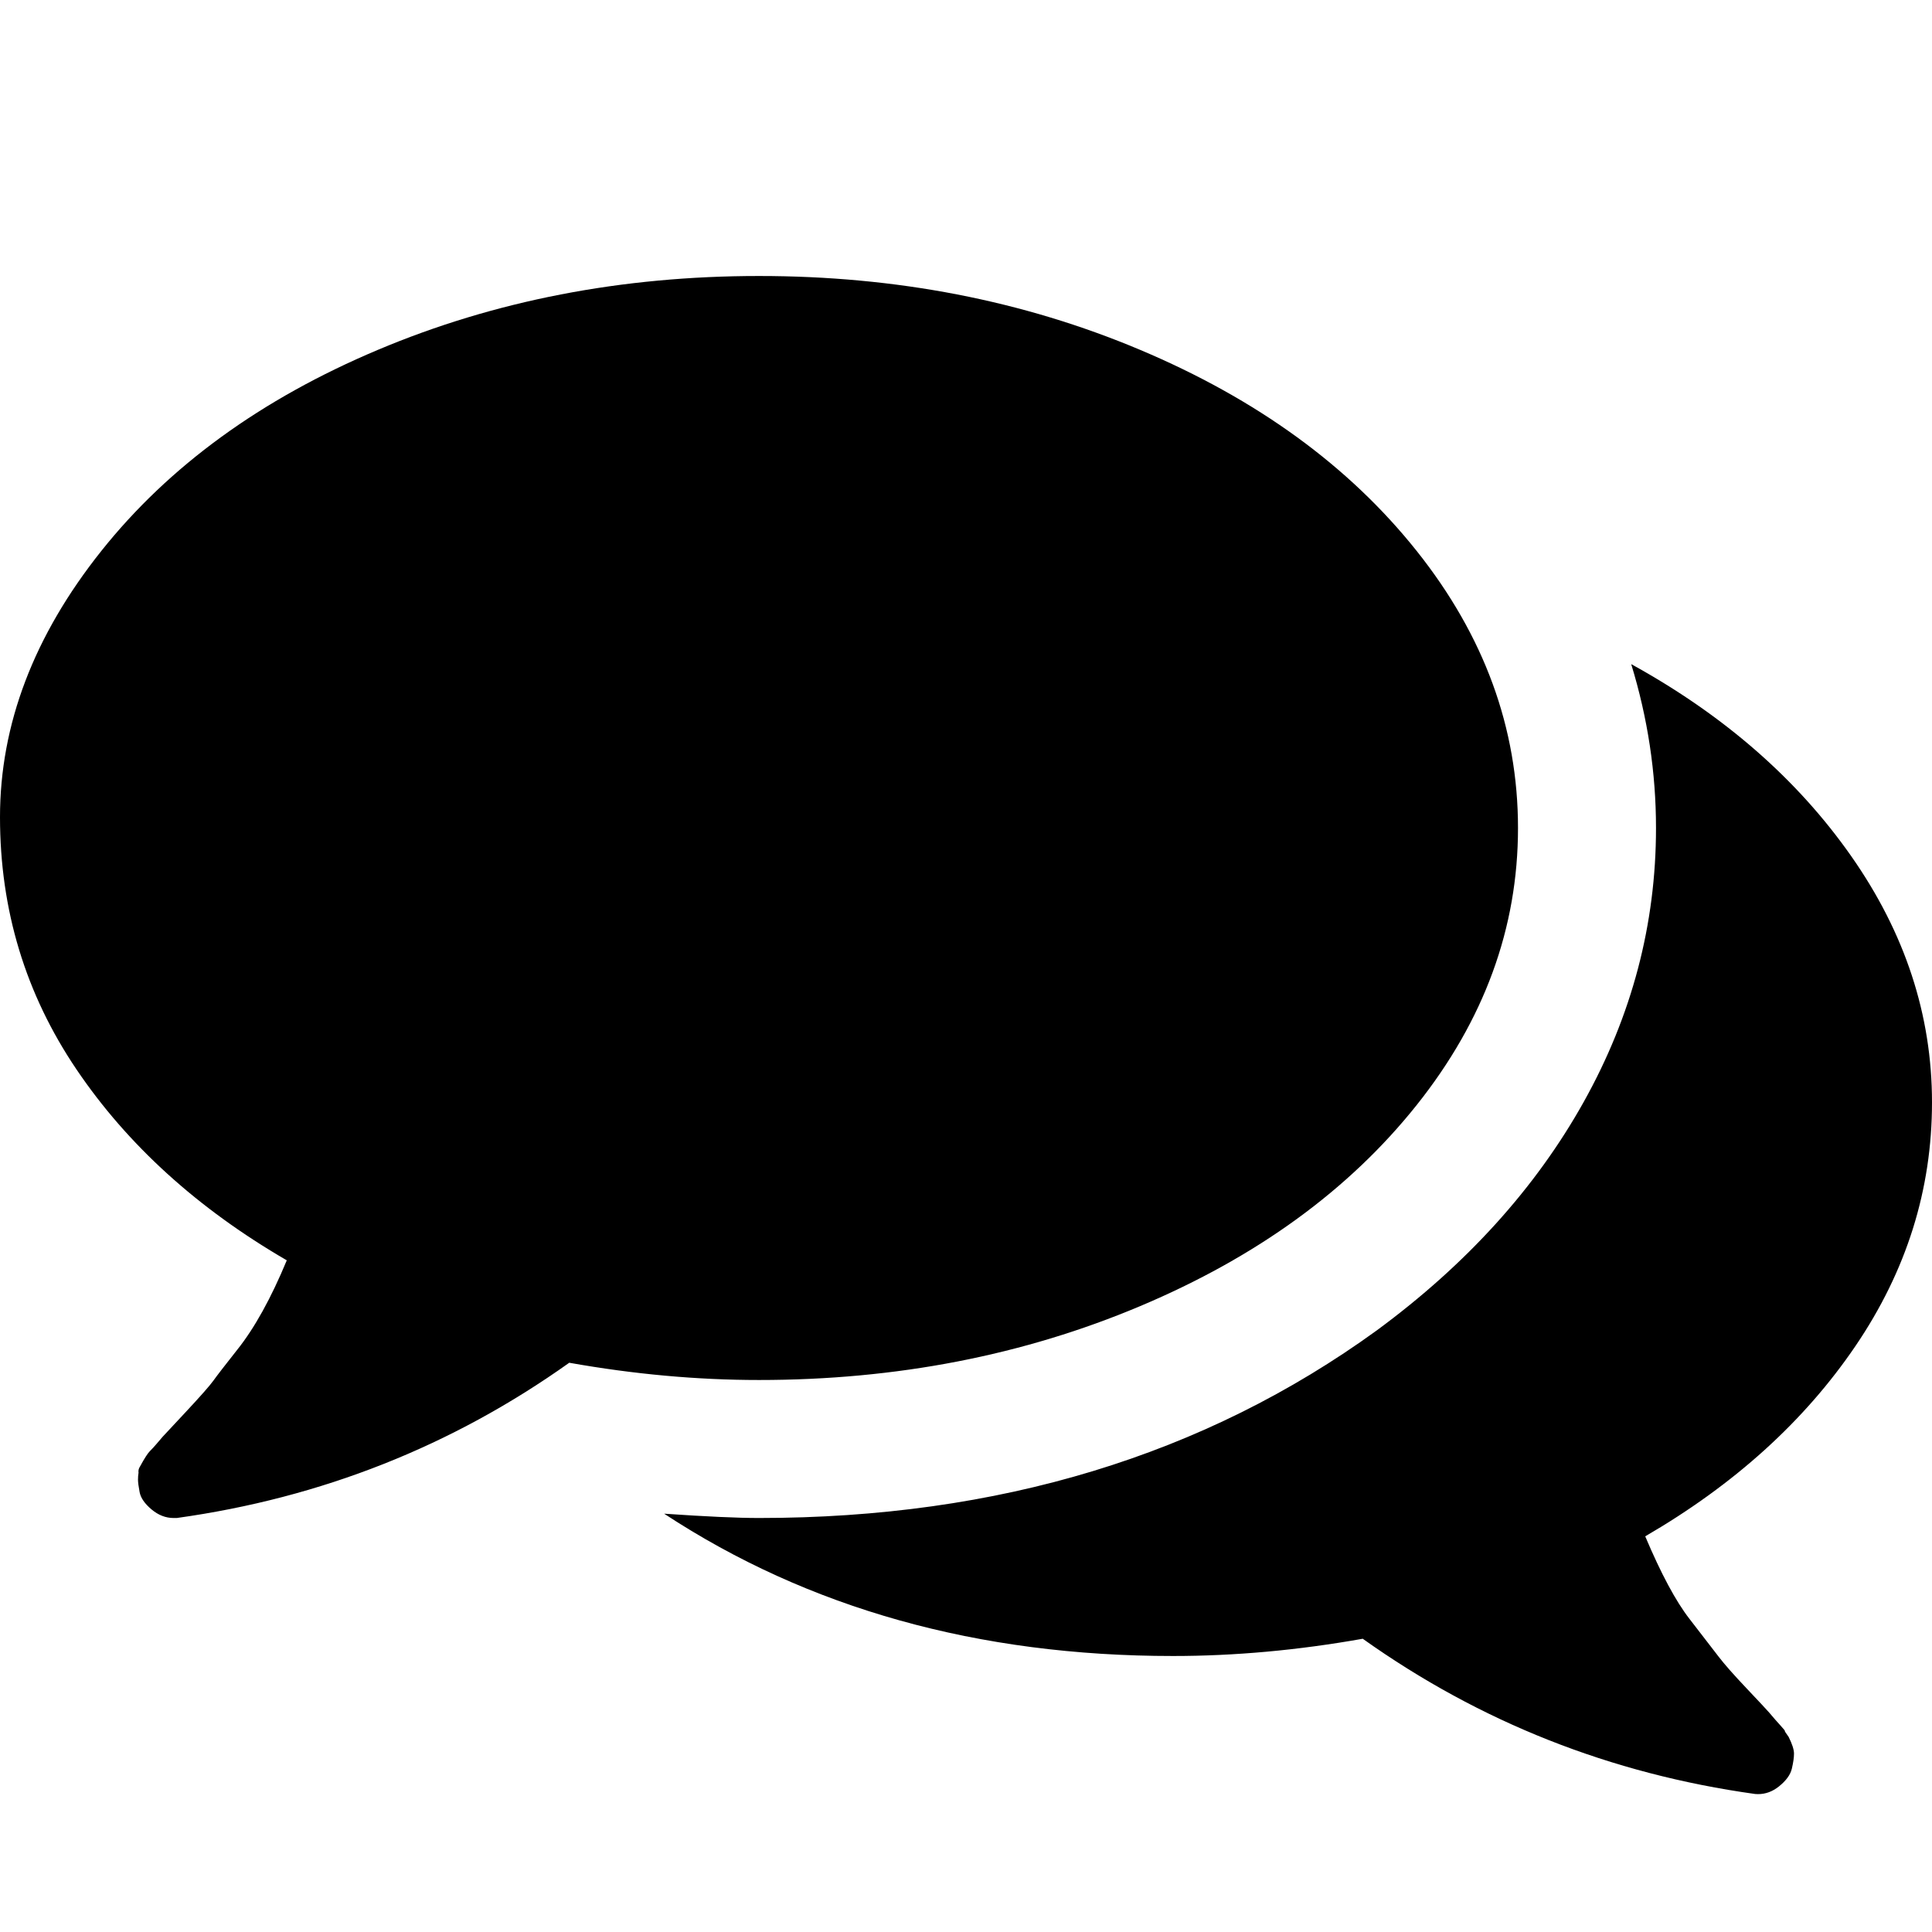
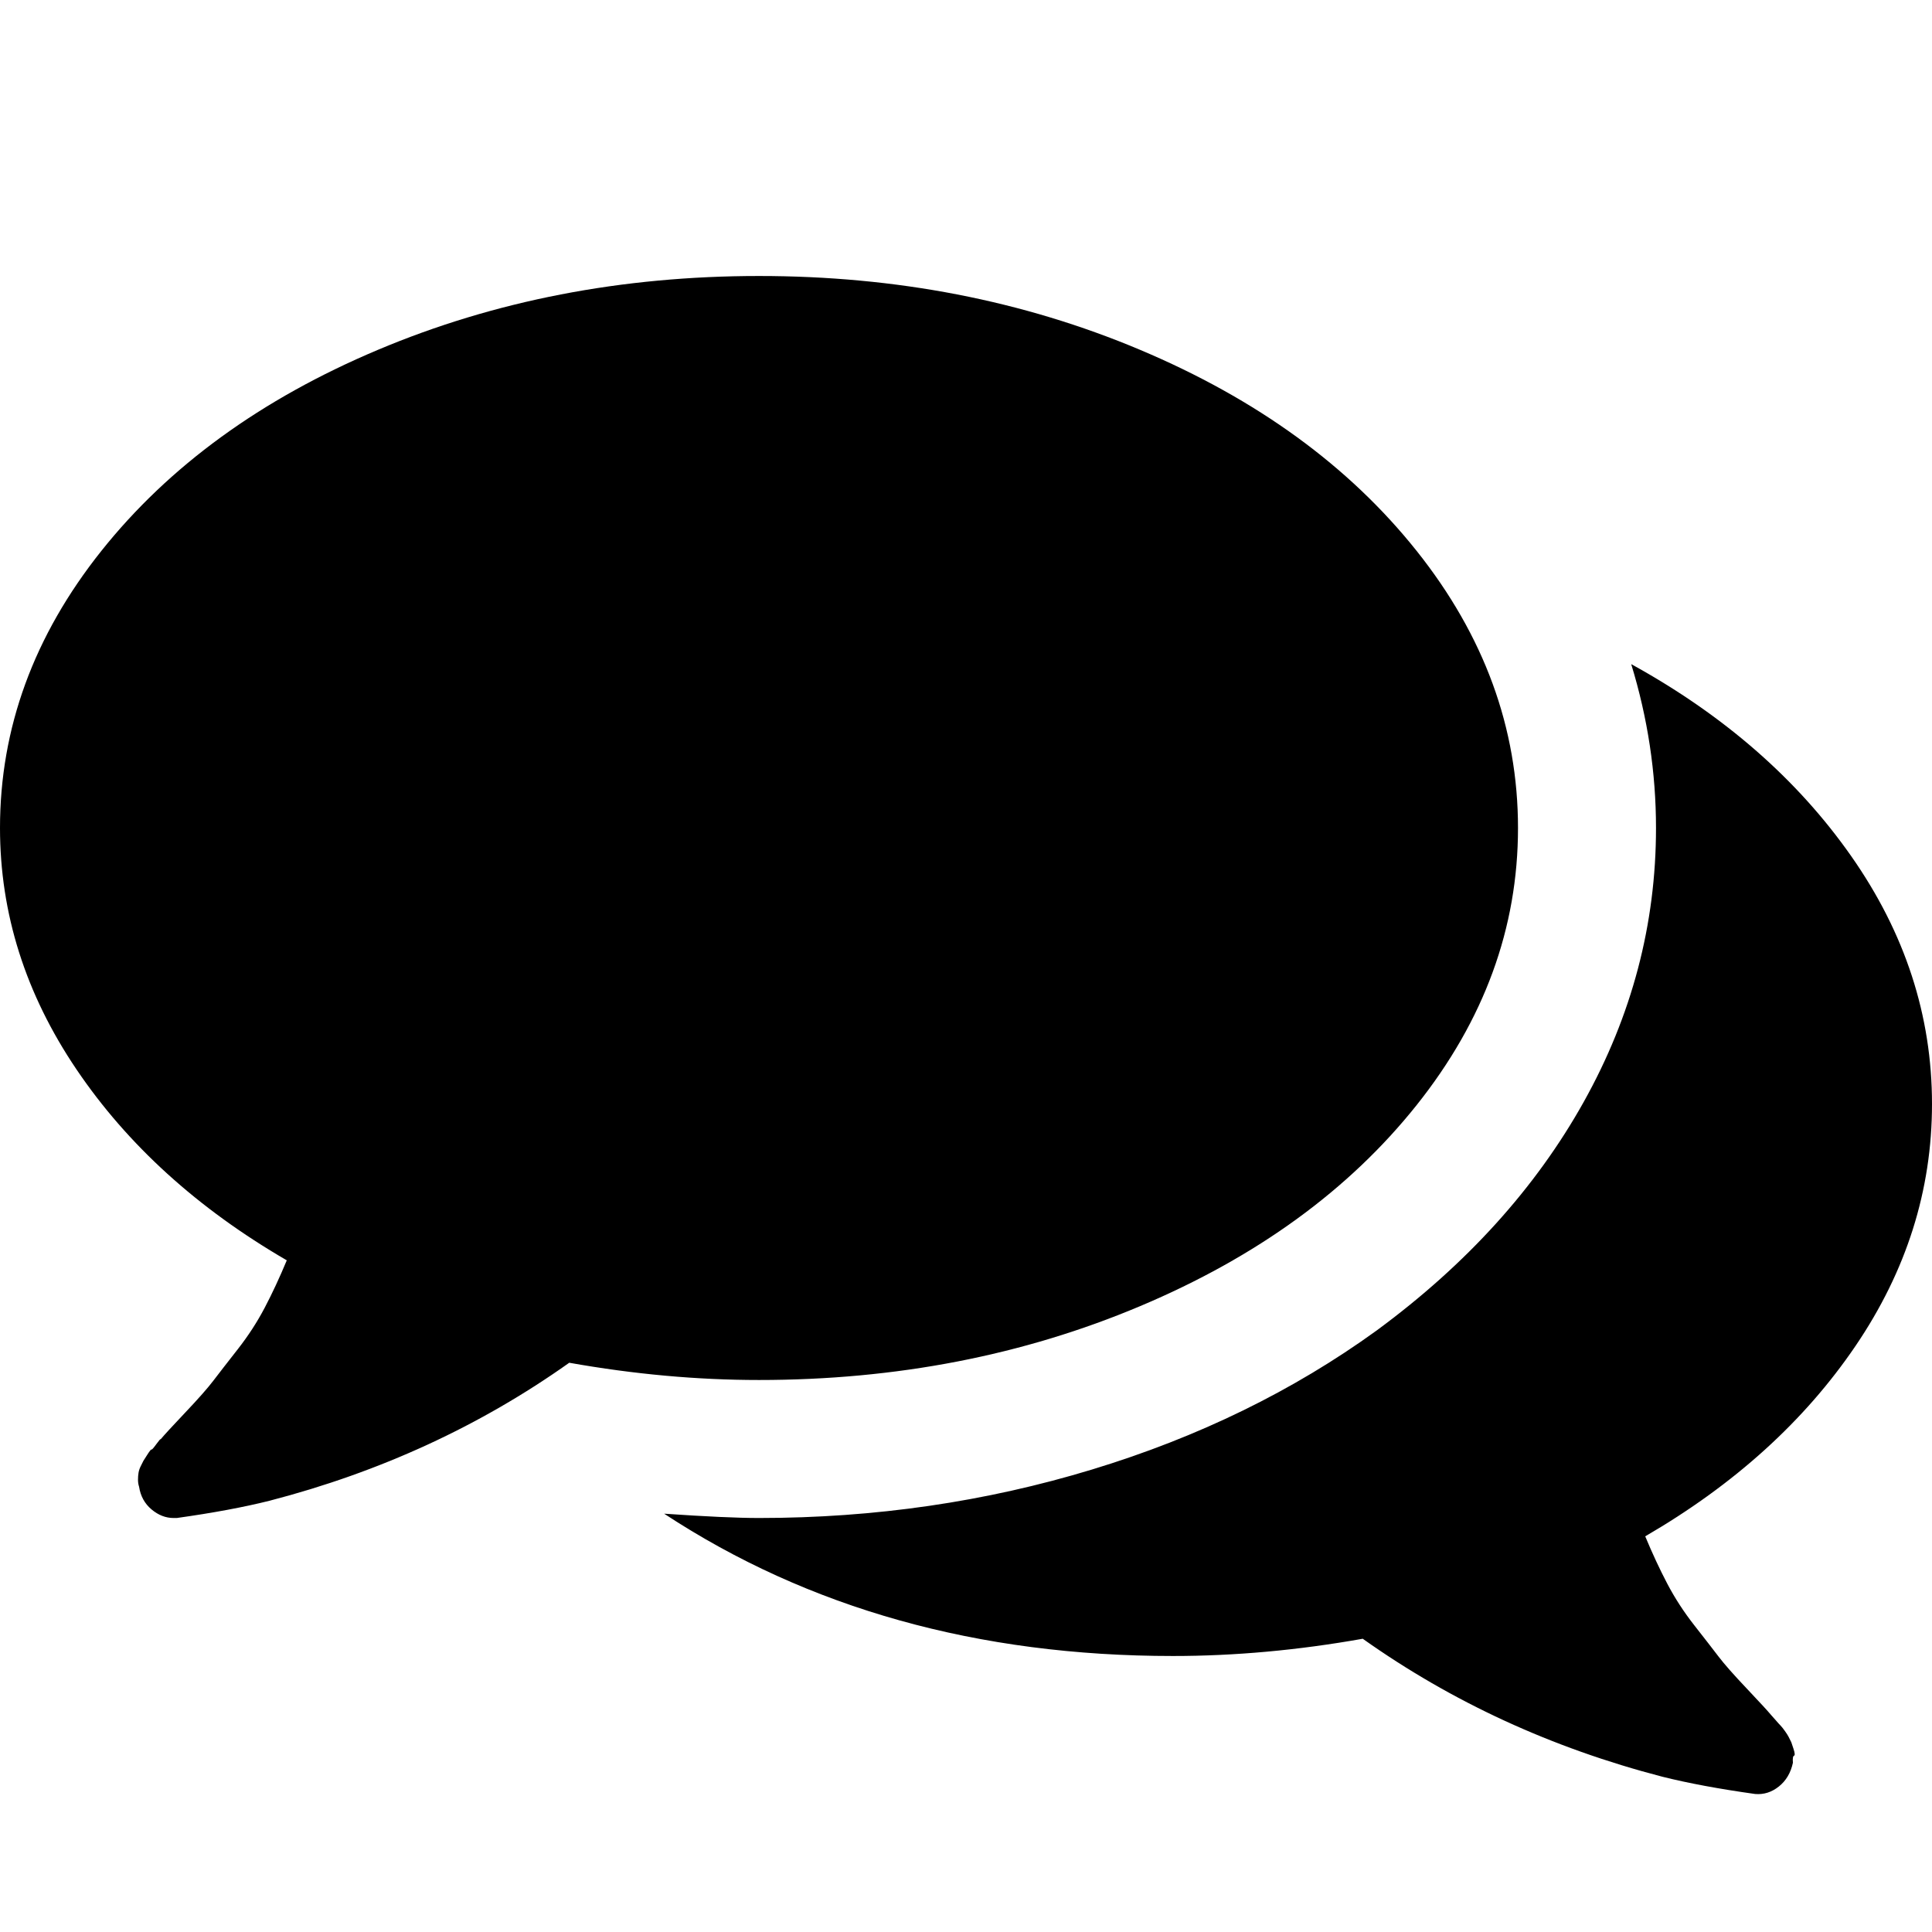
<svg xmlns="http://www.w3.org/2000/svg" height="1000px" width="1000px">
  <g>
-     <path d="M0 422.991c0 -47.991 17.485 -93.936 52.455 -137.835c34.971 -43.899 82.683 -78.59 143.137 -104.073c60.453 -25.484 126.209 -38.226 197.265 -38.226c71.057 0 136.812 12.742 197.266 38.226c60.454 25.483 108.166 60.174 143.136 104.073c34.97 43.899 52.455 91.704 52.455 143.415c0 51.712 -17.485 99.517 -52.455 143.416c-34.97 43.898 -82.682 78.59 -143.136 104.073c-60.454 25.484 -126.209 38.226 -197.266 38.226c-31.994 0 -64.732 -2.977 -98.214 -8.929c-60.64 43.155 -128.348 69.941 -203.125 80.357c0 0 -1.674 0 -1.674 0c-4.093 0 -7.906 -1.488 -11.44 -4.464c-3.534 -2.976 -5.58 -5.952 -6.138 -8.929c-0.558 -2.976 -0.837 -5.115 -0.837 -6.417c0 -1.302 0.093 -2.511 0.279 -3.627c-0.186 -1.116 0.093 -2.232 0.837 -3.349c2.232 -4.092 3.906 -6.696 5.022 -7.812c1.116 -1.116 2.232 -2.325 3.348 -3.627c0 0 3.348 -3.906 3.348 -3.906c0 0 3.907 -4.186 11.719 -12.556c7.813 -8.371 12.649 -13.858 14.509 -16.462c1.86 -2.605 5.952 -7.906 12.277 -15.904c8.928 -11.161 17.485 -26.6 25.67 -46.317c-46.131 -26.786 -82.404 -59.71 -108.817 -98.773c-26.414 -39.062 -39.621 -82.589 -39.621 -130.58c0 0 0 0 0 0m343.75 360.491c21.577 1.488 37.946 2.232 49.107 2.232c123.884 0 230.469 -32.366 319.755 -97.098c46.503 -34.226 82.217 -73.661 107.142 -118.304c24.926 -44.642 37.389 -91.889 37.389 -141.741c0 -28.645 -4.278 -56.919 -12.835 -84.821c47.991 26.414 85.938 59.524 113.839 99.33c27.902 39.807 41.853 82.311 41.853 127.511c0 45.201 -13.207 87.24 -39.621 126.117c-26.413 38.876 -62.686 71.707 -108.816 98.493c8.184 19.345 15.811 33.575 22.879 42.69c7.068 9.114 12.091 15.625 15.067 19.531c2.976 3.906 7.812 9.393 14.509 16.462c6.696 7.068 10.603 11.254 11.719 12.556c0 0 3.348 3.906 3.348 3.906c0 0 0.837 0.93 2.511 2.79c1.674 1.86 2.418 2.79 2.232 2.79c-0.186 0 0.465 1.023 1.953 3.069c1.86 3.721 2.79 6.604 2.79 8.65c0 2.046 -0.372 4.65 -1.116 7.813c-0.744 3.162 -2.976 6.231 -6.696 9.207c-3.307 2.646 -6.908 3.968 -10.803 3.968c-0.486 0 -0.978 -0.02 -1.474 -0.062c-74.777 -10.416 -142.485 -37.202 -203.125 -80.357c-33.482 5.953 -66.22 8.929 -98.214 8.929c-100.819 0 -188.616 -24.554 -263.393 -73.661c0 0 0 0 0 0" />
+     <path d="M0 428.571c0 -51.711 17.485 -99.516 52.455 -143.415c34.971 -43.899 82.683 -78.59 143.137 -104.074c60.453 -25.483 126.209 -38.225 197.265 -38.225c71.057 0 136.812 12.742 197.266 38.225c60.454 25.484 108.166 60.175 143.136 104.074c34.97 43.899 52.455 91.704 52.455 143.415c0 51.711 -17.485 99.516 -52.455 143.415c-34.97 43.899 -82.682 78.59 -143.136 104.074c-60.454 25.483 -126.209 38.225 -197.266 38.225c-31.994 0 -64.732 -2.976 -98.214 -8.928c-46.131 32.738 -97.842 56.547 -155.134 71.428c-13.393 3.349 -29.39 6.325 -47.991 8.929c0 0 -1.674 0 -1.674 0c-4.093 0 -7.906 -1.488 -11.44 -4.464c-3.534 -2.977 -5.673 -6.883 -6.417 -11.719c-0.372 -1.116 -0.558 -2.325 -0.558 -3.627c0 -1.302 0.093 -2.512 0.279 -3.628c0.186 -1.116 0.558 -2.232 1.116 -3.348c0 0 1.395 -2.79 1.395 -2.79c0 0 0.651 -1.023 1.953 -3.069c1.302 -2.046 2.046 -2.976 2.232 -2.79c0.186 0.186 1.023 -0.744 2.511 -2.791c1.488 -2.046 2.232 -2.883 2.232 -2.511c1.86 -2.232 6.139 -6.882 12.835 -13.951c6.697 -7.068 11.533 -12.555 14.509 -16.462c2.976 -3.906 7.162 -9.3 12.556 -16.183c5.394 -6.882 10.045 -14.044 13.951 -21.484c3.906 -7.441 7.719 -15.625 11.44 -24.554c-46.131 -26.785 -82.404 -59.709 -108.817 -98.772c-26.414 -39.062 -39.621 -80.729 -39.621 -125c0 0 0 0 0 0m343.75 354.911c21.577 1.488 37.946 2.232 49.107 2.232c59.896 0 117.374 -8.371 172.433 -25.112c55.06 -16.741 104.167 -40.736 147.322 -71.986c46.503 -34.227 82.217 -73.661 107.142 -118.304c24.926 -44.643 37.389 -91.89 37.389 -141.741c0 -28.646 -4.278 -56.92 -12.835 -84.821c47.991 26.413 85.938 59.523 113.839 99.33c27.902 39.806 41.853 82.589 41.853 128.348c0 44.643 -13.207 86.403 -39.621 125.279c-26.413 38.877 -62.686 71.708 -108.816 98.493c3.72 8.929 7.533 17.114 11.439 24.554c3.906 7.441 8.557 14.602 13.951 21.484c5.394 6.883 9.58 12.277 12.556 16.183c2.976 3.907 7.812 9.394 14.509 16.462c6.696 7.069 10.975 11.719 12.835 13.951c0.372 0.372 1.116 1.209 2.232 2.512c1.116 1.302 1.953 2.232 2.511 2.79c0.558 0.558 1.302 1.488 2.232 2.79c0.93 1.302 1.581 2.325 1.953 3.069c0 0 1.395 2.79 1.395 2.79c0 0 0.372 1.116 1.116 3.349c0.744 2.232 0.837 3.441 0.279 3.627c-0.558 0.186 -0.744 1.395 -0.558 3.627c-1.116 5.208 -3.534 9.301 -7.254 12.277c-3.72 2.976 -7.813 4.278 -12.277 3.906c-18.601 -2.604 -34.598 -5.58 -47.991 -8.929c-57.292 -14.881 -109.003 -38.69 -155.134 -71.428c-33.482 5.952 -66.22 8.928 -98.214 8.928c-100.819 0 -188.616 -24.553 -263.393 -73.66c0 0 0 0 0 0" />
  </g>
</svg>
